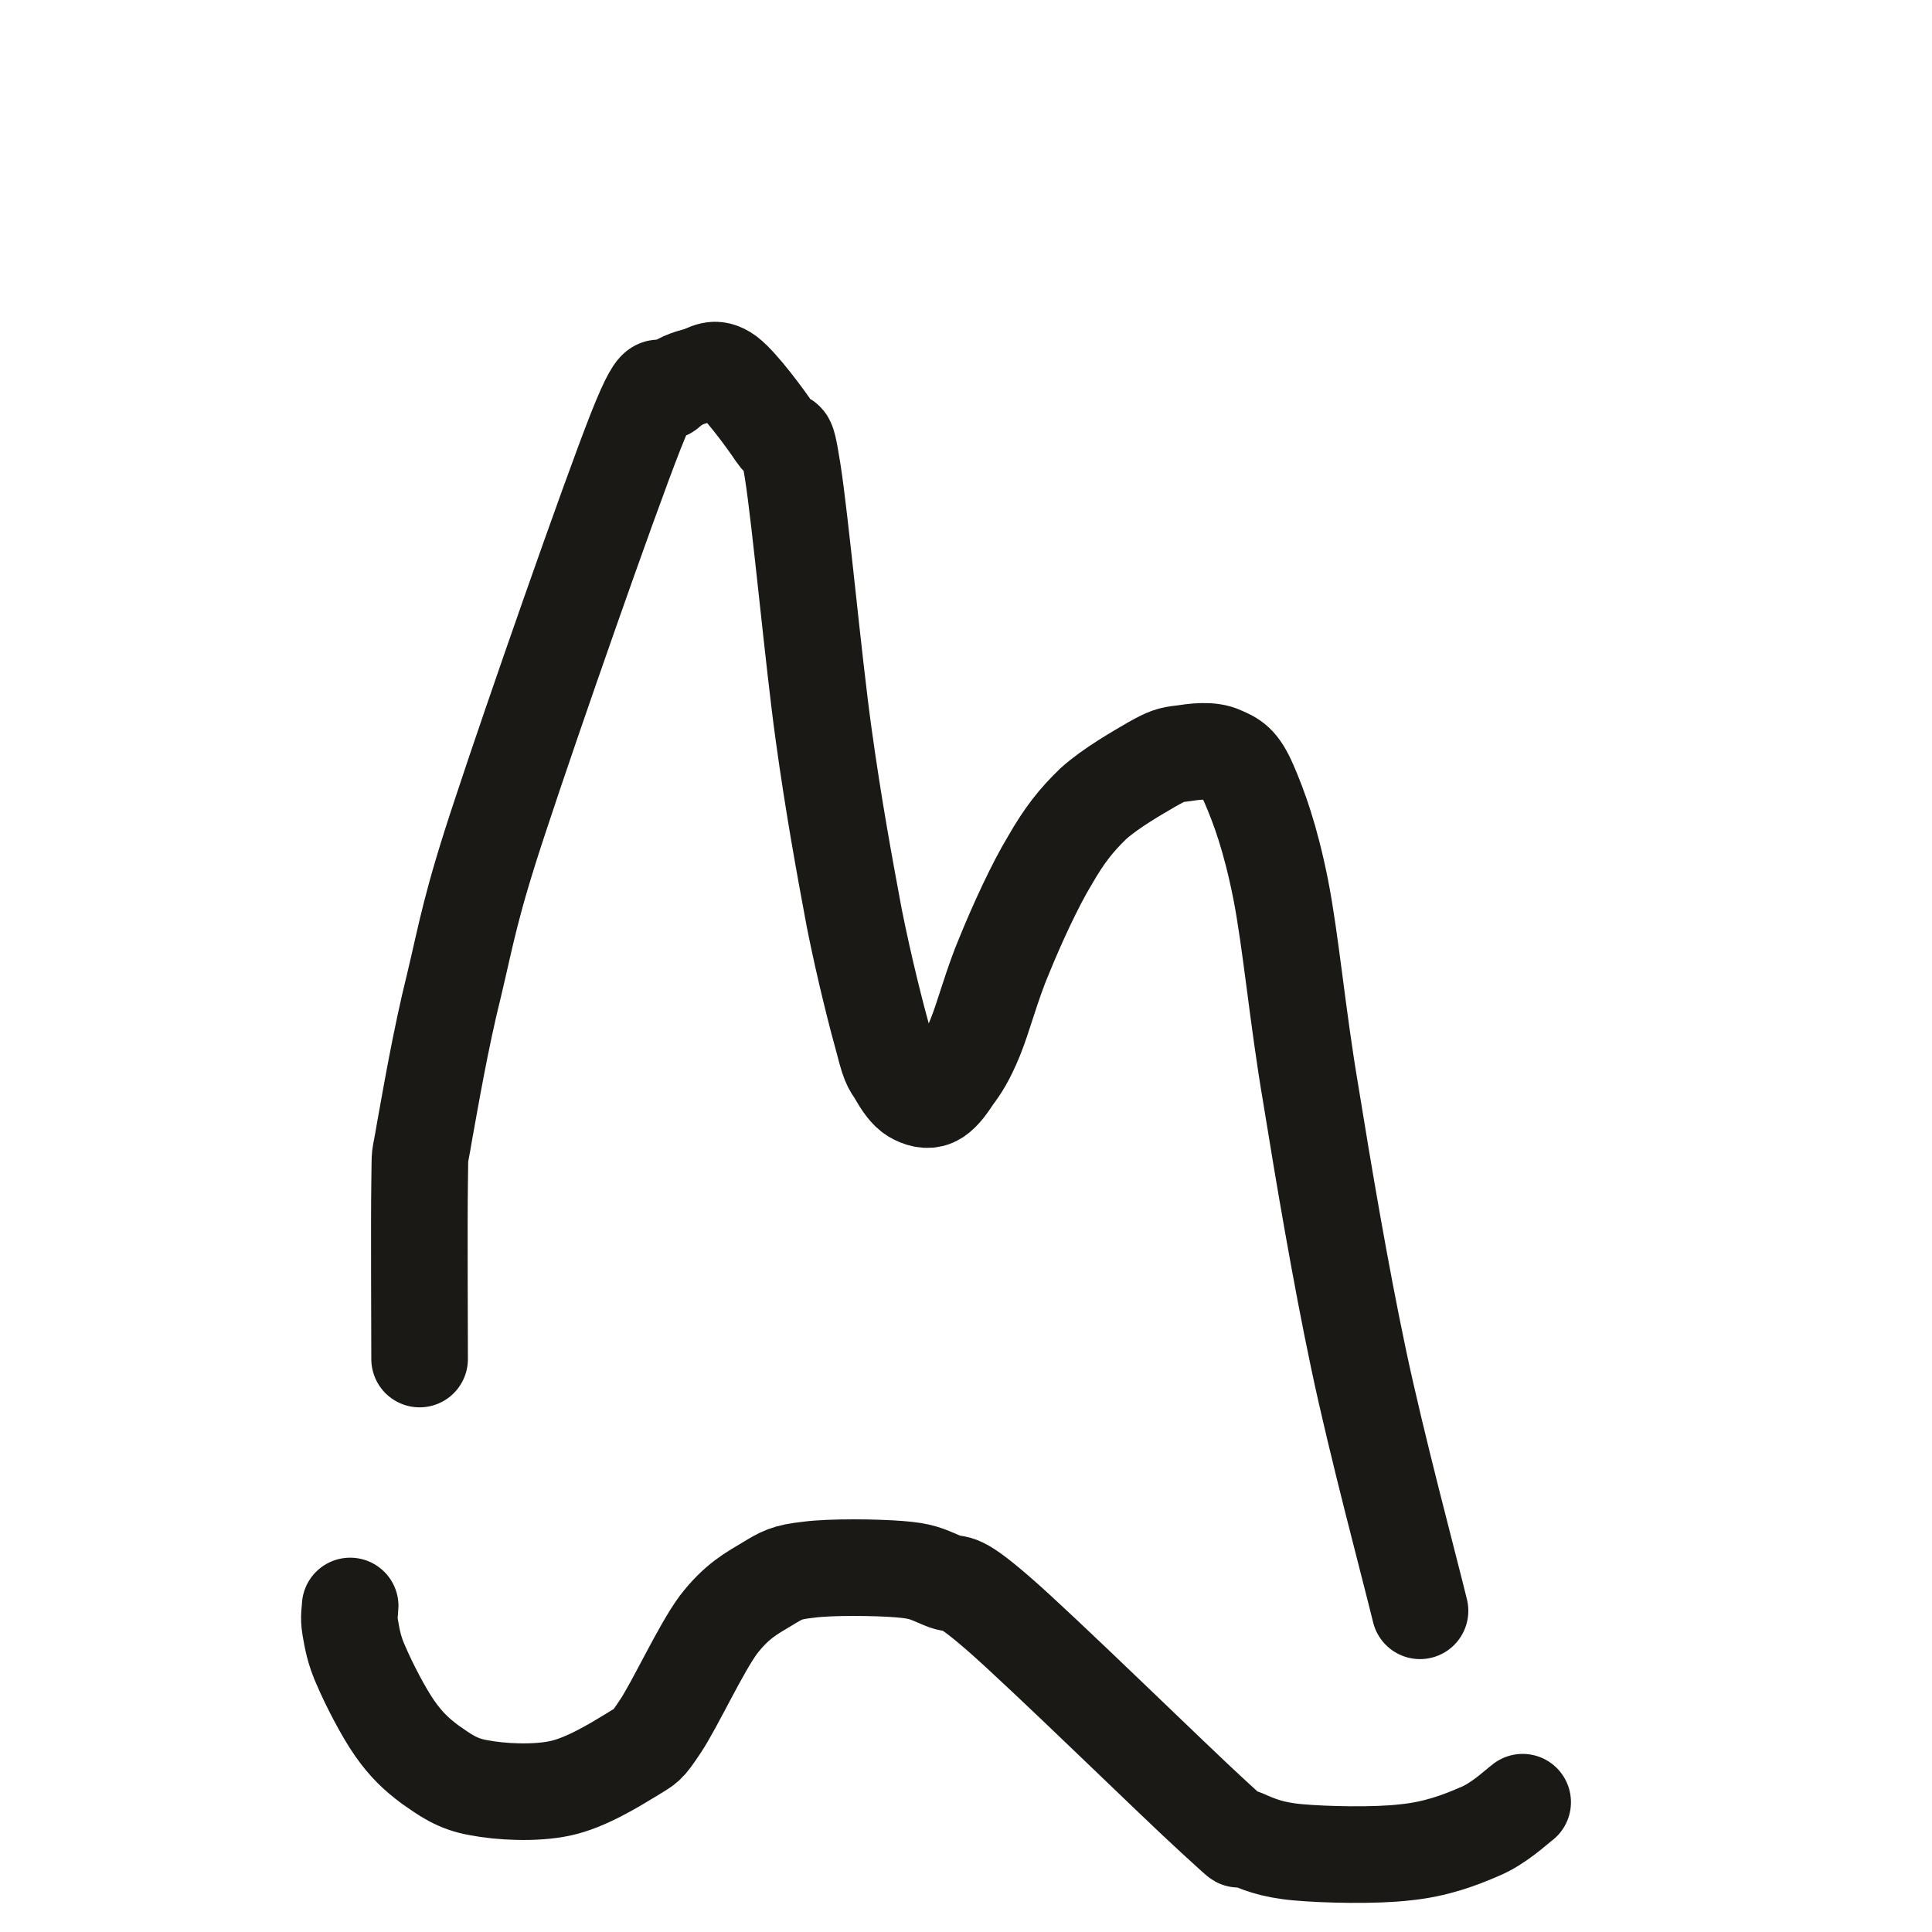
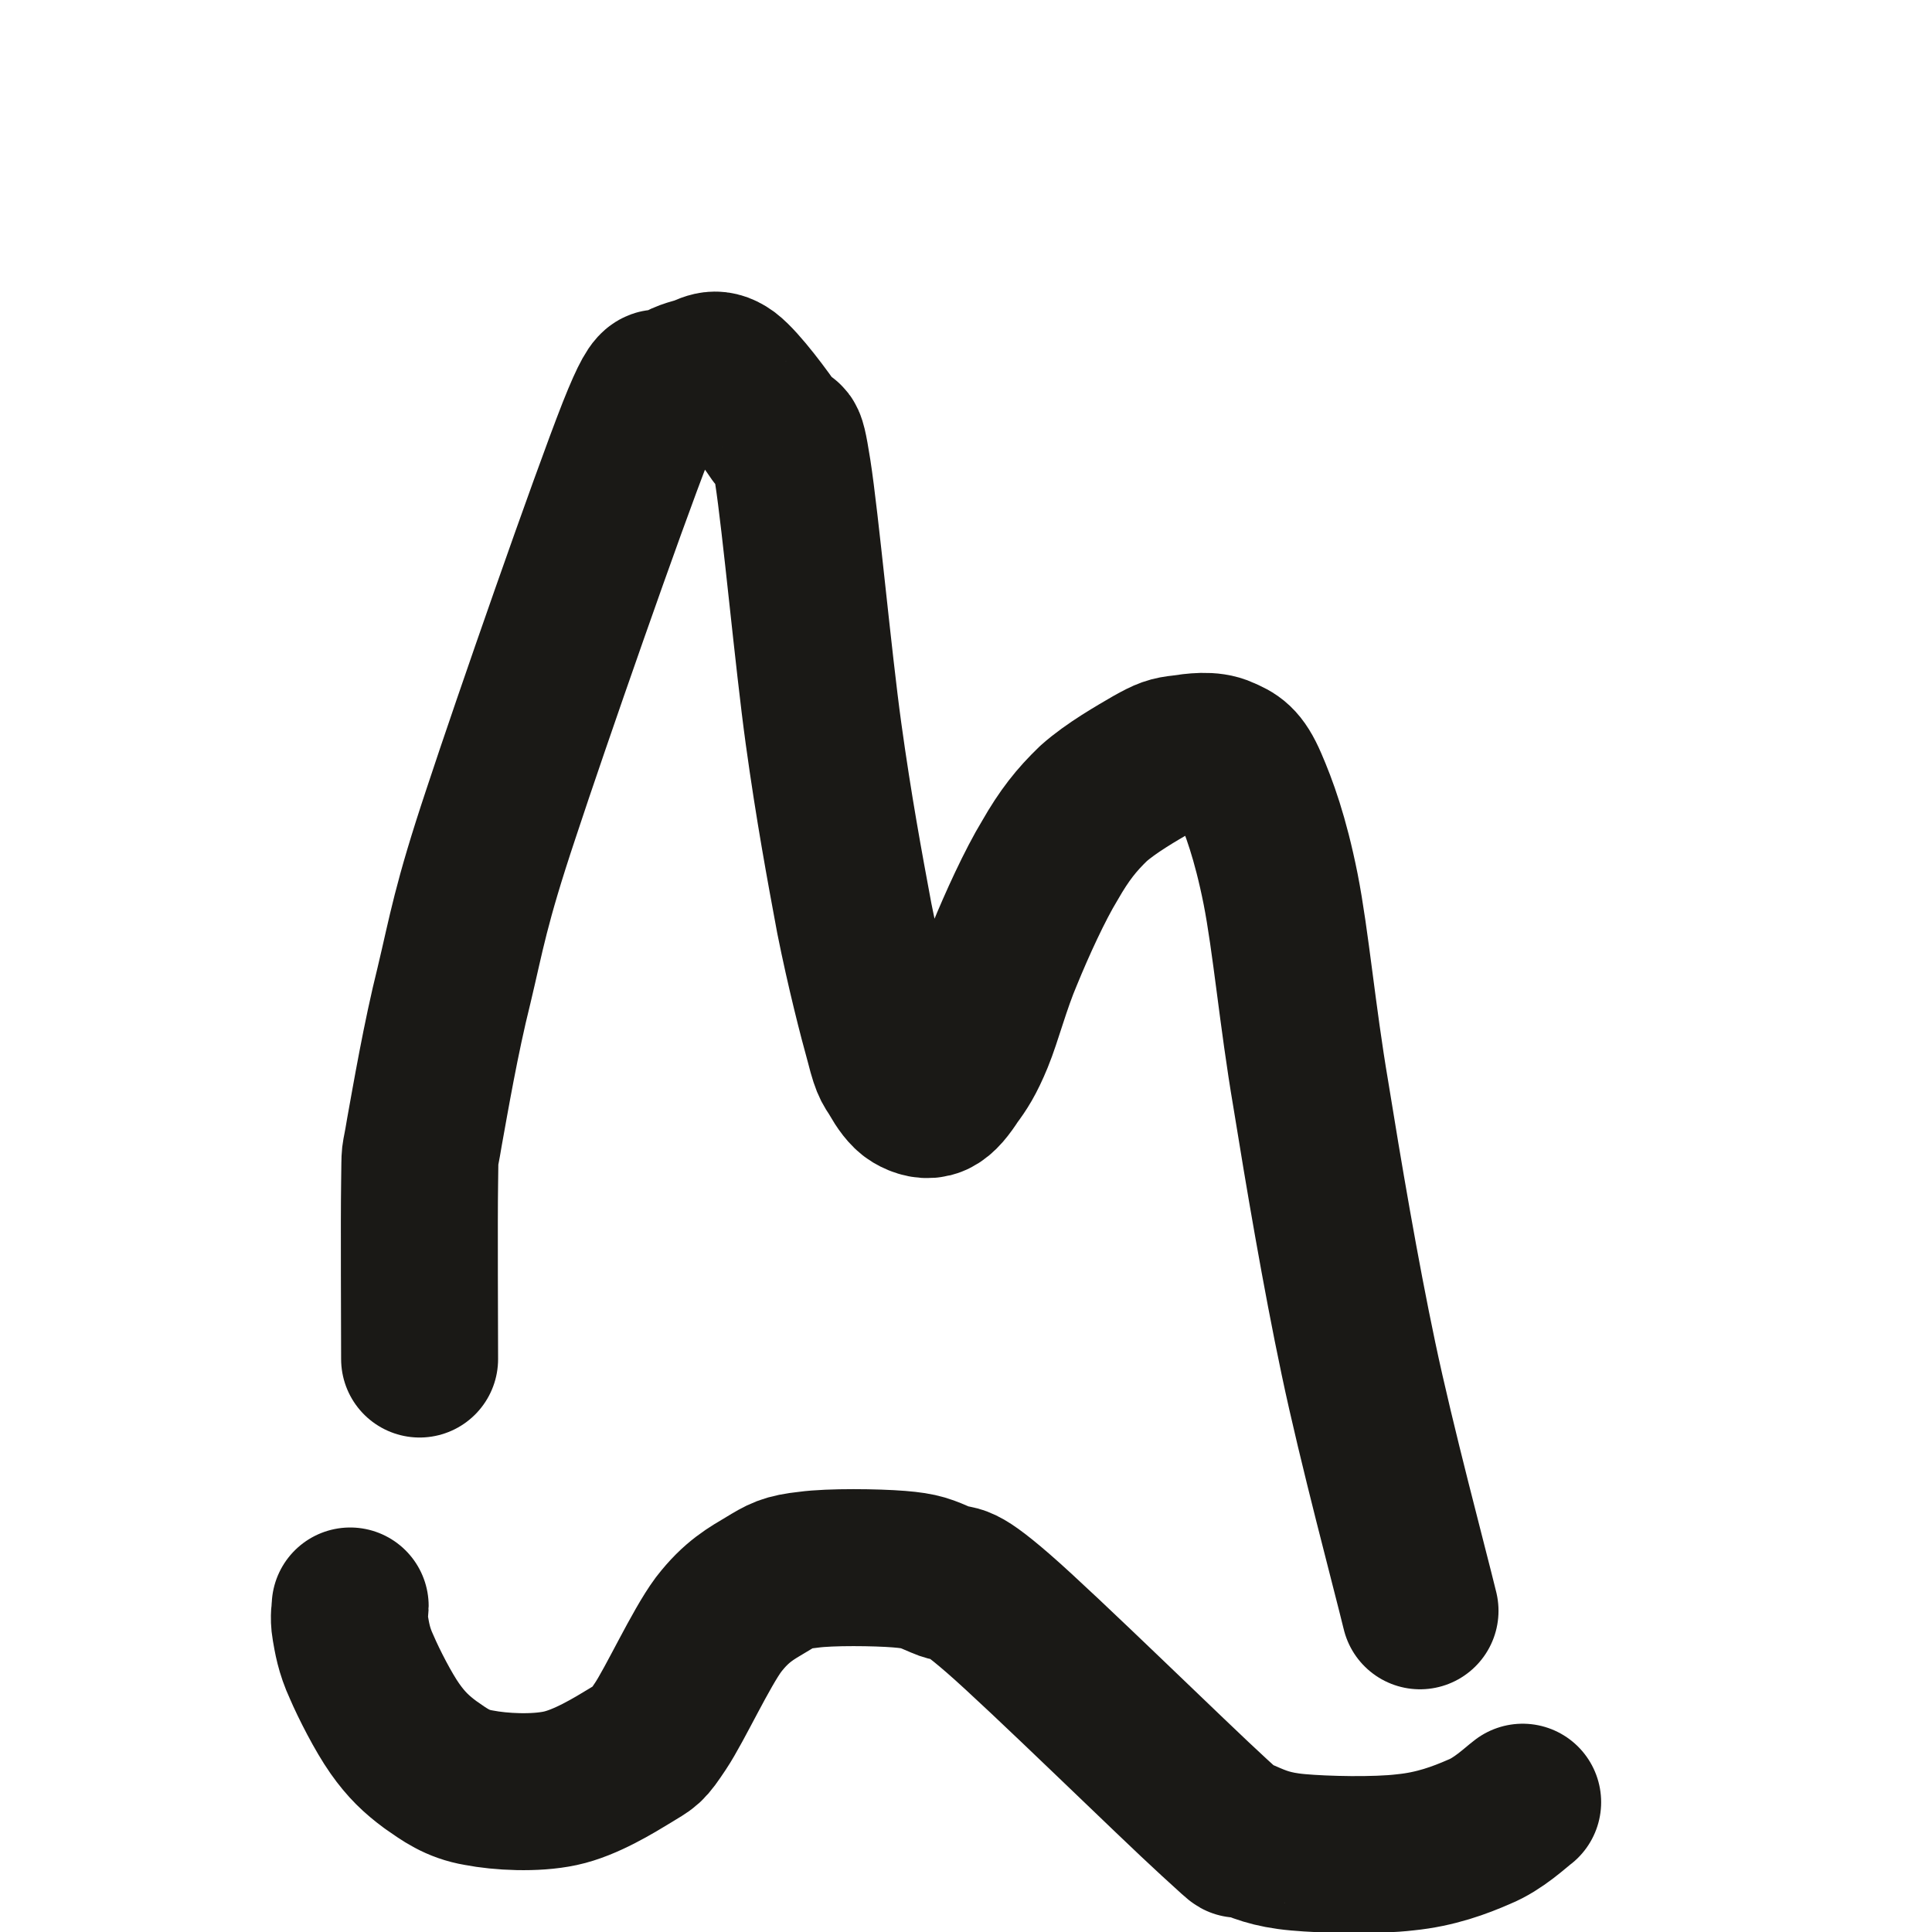
<svg xmlns="http://www.w3.org/2000/svg" viewBox="0 0 32 32">
  <style>path{stroke:#1A1916}@media (prefers-color-scheme:dark){path{stroke:#EFEADF}}</style>
  <g fill="none" stroke="#1A1916" stroke-linecap="round" stroke-linejoin="round">
-     <path d="M6.95,22.51 C6.95,22.03 6.94,20.22 6.95,19.60 C6.96,18.97 6.94,19.30 7.03,18.75 C7.13,18.20 7.30,17.20 7.52,16.32 C7.73,15.44 7.79,15.00 8.30,13.47 C8.80,11.95 10.07,8.31 10.53,7.14 C10.99,5.98 10.90,6.62 11.07,6.46 C11.24,6.31 11.40,6.26 11.56,6.22 C11.73,6.17 11.83,6.05 12.05,6.21 C12.26,6.37 12.67,6.92 12.85,7.19 C13.03,7.46 13.00,6.99 13.13,7.81 C13.26,8.64 13.47,10.92 13.64,12.15 C13.81,13.38 13.99,14.35 14.15,15.21 C14.32,16.06 14.52,16.84 14.64,17.27 C14.75,17.71 14.78,17.66 14.86,17.81 C14.94,17.95 15.03,18.08 15.13,18.14 C15.23,18.20 15.36,18.24 15.47,18.19 C15.58,18.14 15.68,18.01 15.79,17.84 C15.91,17.68 16.01,17.53 16.15,17.19 C16.29,16.85 16.43,16.30 16.64,15.81 C16.84,15.32 17.14,14.66 17.39,14.25 C17.63,13.83 17.83,13.58 18.11,13.31 C18.40,13.05 18.84,12.80 19.08,12.66 C19.33,12.52 19.39,12.50 19.58,12.48 C19.78,12.45 20.05,12.41 20.24,12.50 C20.42,12.58 20.53,12.62 20.69,12.99 C20.85,13.36 21.04,13.87 21.21,14.72 C21.38,15.58 21.49,16.83 21.71,18.12 C21.92,19.42 22.20,21.08 22.50,22.50 C22.80,23.93 23.35,25.98 23.52,26.68" stroke-width="1.6" />
-     <path d="M5.80,26.60 C5.80,26.66 5.77,26.78 5.80,26.95 C5.83,27.12 5.86,27.33 5.99,27.61 C6.11,27.89 6.35,28.36 6.54,28.63 C6.73,28.90 6.90,29.06 7.13,29.23 C7.36,29.39 7.57,29.55 7.93,29.61 C8.29,29.68 8.86,29.71 9.28,29.62 C9.70,29.53 10.17,29.24 10.45,29.07 C10.72,28.90 10.70,28.95 10.94,28.59 C11.18,28.23 11.61,27.30 11.90,26.91 C12.20,26.52 12.45,26.39 12.70,26.24 C12.95,26.09 13.02,26.04 13.39,26.00 C13.75,25.95 14.52,25.96 14.89,25.99 C15.26,26.02 15.33,26.06 15.61,26.18 C15.88,26.30 15.78,26.07 16.53,26.72 C17.28,27.37 19.43,29.48 20.11,30.10 C20.79,30.72 20.36,30.34 20.60,30.44 C20.83,30.54 21.05,30.64 21.50,30.68 C21.94,30.72 22.78,30.74 23.28,30.68 C23.78,30.63 24.18,30.48 24.50,30.34 C24.82,30.21 25.10,29.94 25.22,29.85" stroke-width="1.6" />
+     <path d="M6.95,22.51 C6.95,22.03 6.94,20.22 6.95,19.60 C6.96,18.97 6.94,19.30 7.03,18.75 C7.13,18.20 7.30,17.20 7.52,16.32 C7.73,15.44 7.79,15.00 8.30,13.47 C8.80,11.95 10.07,8.31 10.53,7.14 C10.99,5.98 10.90,6.62 11.07,6.46 C11.24,6.31 11.40,6.26 11.56,6.22 C11.73,6.17 11.83,6.05 12.05,6.21 C12.26,6.37 12.67,6.92 12.85,7.19 C13.03,7.46 13.00,6.99 13.13,7.81 C13.26,8.64 13.47,10.92 13.64,12.15 C13.81,13.38 13.99,14.35 14.15,15.21 C14.32,16.06 14.52,16.84 14.64,17.27 C14.75,17.71 14.78,17.66 14.86,17.81 C14.94,17.95 15.03,18.08 15.13,18.14 C15.23,18.20 15.36,18.24 15.47,18.19 C15.58,18.14 15.68,18.01 15.79,17.84 C15.91,17.68 16.01,17.53 16.15,17.19 C16.29,16.85 16.43,16.30 16.64,15.81 C16.84,15.32 17.14,14.66 17.39,14.25 C17.63,13.83 17.83,13.58 18.11,13.31 C18.40,13.05 18.84,12.80 19.08,12.66 C19.33,12.52 19.39,12.50 19.58,12.48 C19.78,12.45 20.05,12.41 20.24,12.50 C20.42,12.58 20.53,12.62 20.69,12.99 C20.85,13.36 21.04,13.87 21.21,14.72 C21.38,15.58 21.49,16.83 21.71,18.12 C21.92,19.42 22.20,21.08 22.50,22.50 C22.80,23.93 23.35,25.98 23.52,26.68" stroke-width="2.6" />
+     <path d="M5.80,26.60 C5.80,26.66 5.77,26.78 5.80,26.95 C5.83,27.12 5.86,27.33 5.99,27.61 C6.11,27.89 6.35,28.36 6.54,28.63 C6.73,28.90 6.90,29.06 7.13,29.23 C7.36,29.39 7.57,29.55 7.93,29.61 C8.29,29.68 8.86,29.71 9.28,29.62 C9.70,29.53 10.17,29.24 10.45,29.07 C10.72,28.90 10.70,28.95 10.94,28.59 C11.18,28.23 11.61,27.30 11.90,26.91 C12.20,26.52 12.45,26.39 12.70,26.24 C12.95,26.09 13.02,26.04 13.39,26.00 C13.75,25.95 14.52,25.96 14.89,25.99 C15.26,26.02 15.33,26.06 15.61,26.18 C15.88,26.30 15.78,26.07 16.53,26.72 C17.28,27.37 19.43,29.48 20.11,30.10 C20.79,30.72 20.36,30.34 20.60,30.44 C20.83,30.54 21.05,30.64 21.50,30.68 C21.94,30.72 22.78,30.74 23.28,30.68 C23.78,30.63 24.18,30.48 24.50,30.34 C24.82,30.21 25.10,29.94 25.22,29.85" stroke-width="2.6" />
  </g>
</svg>
